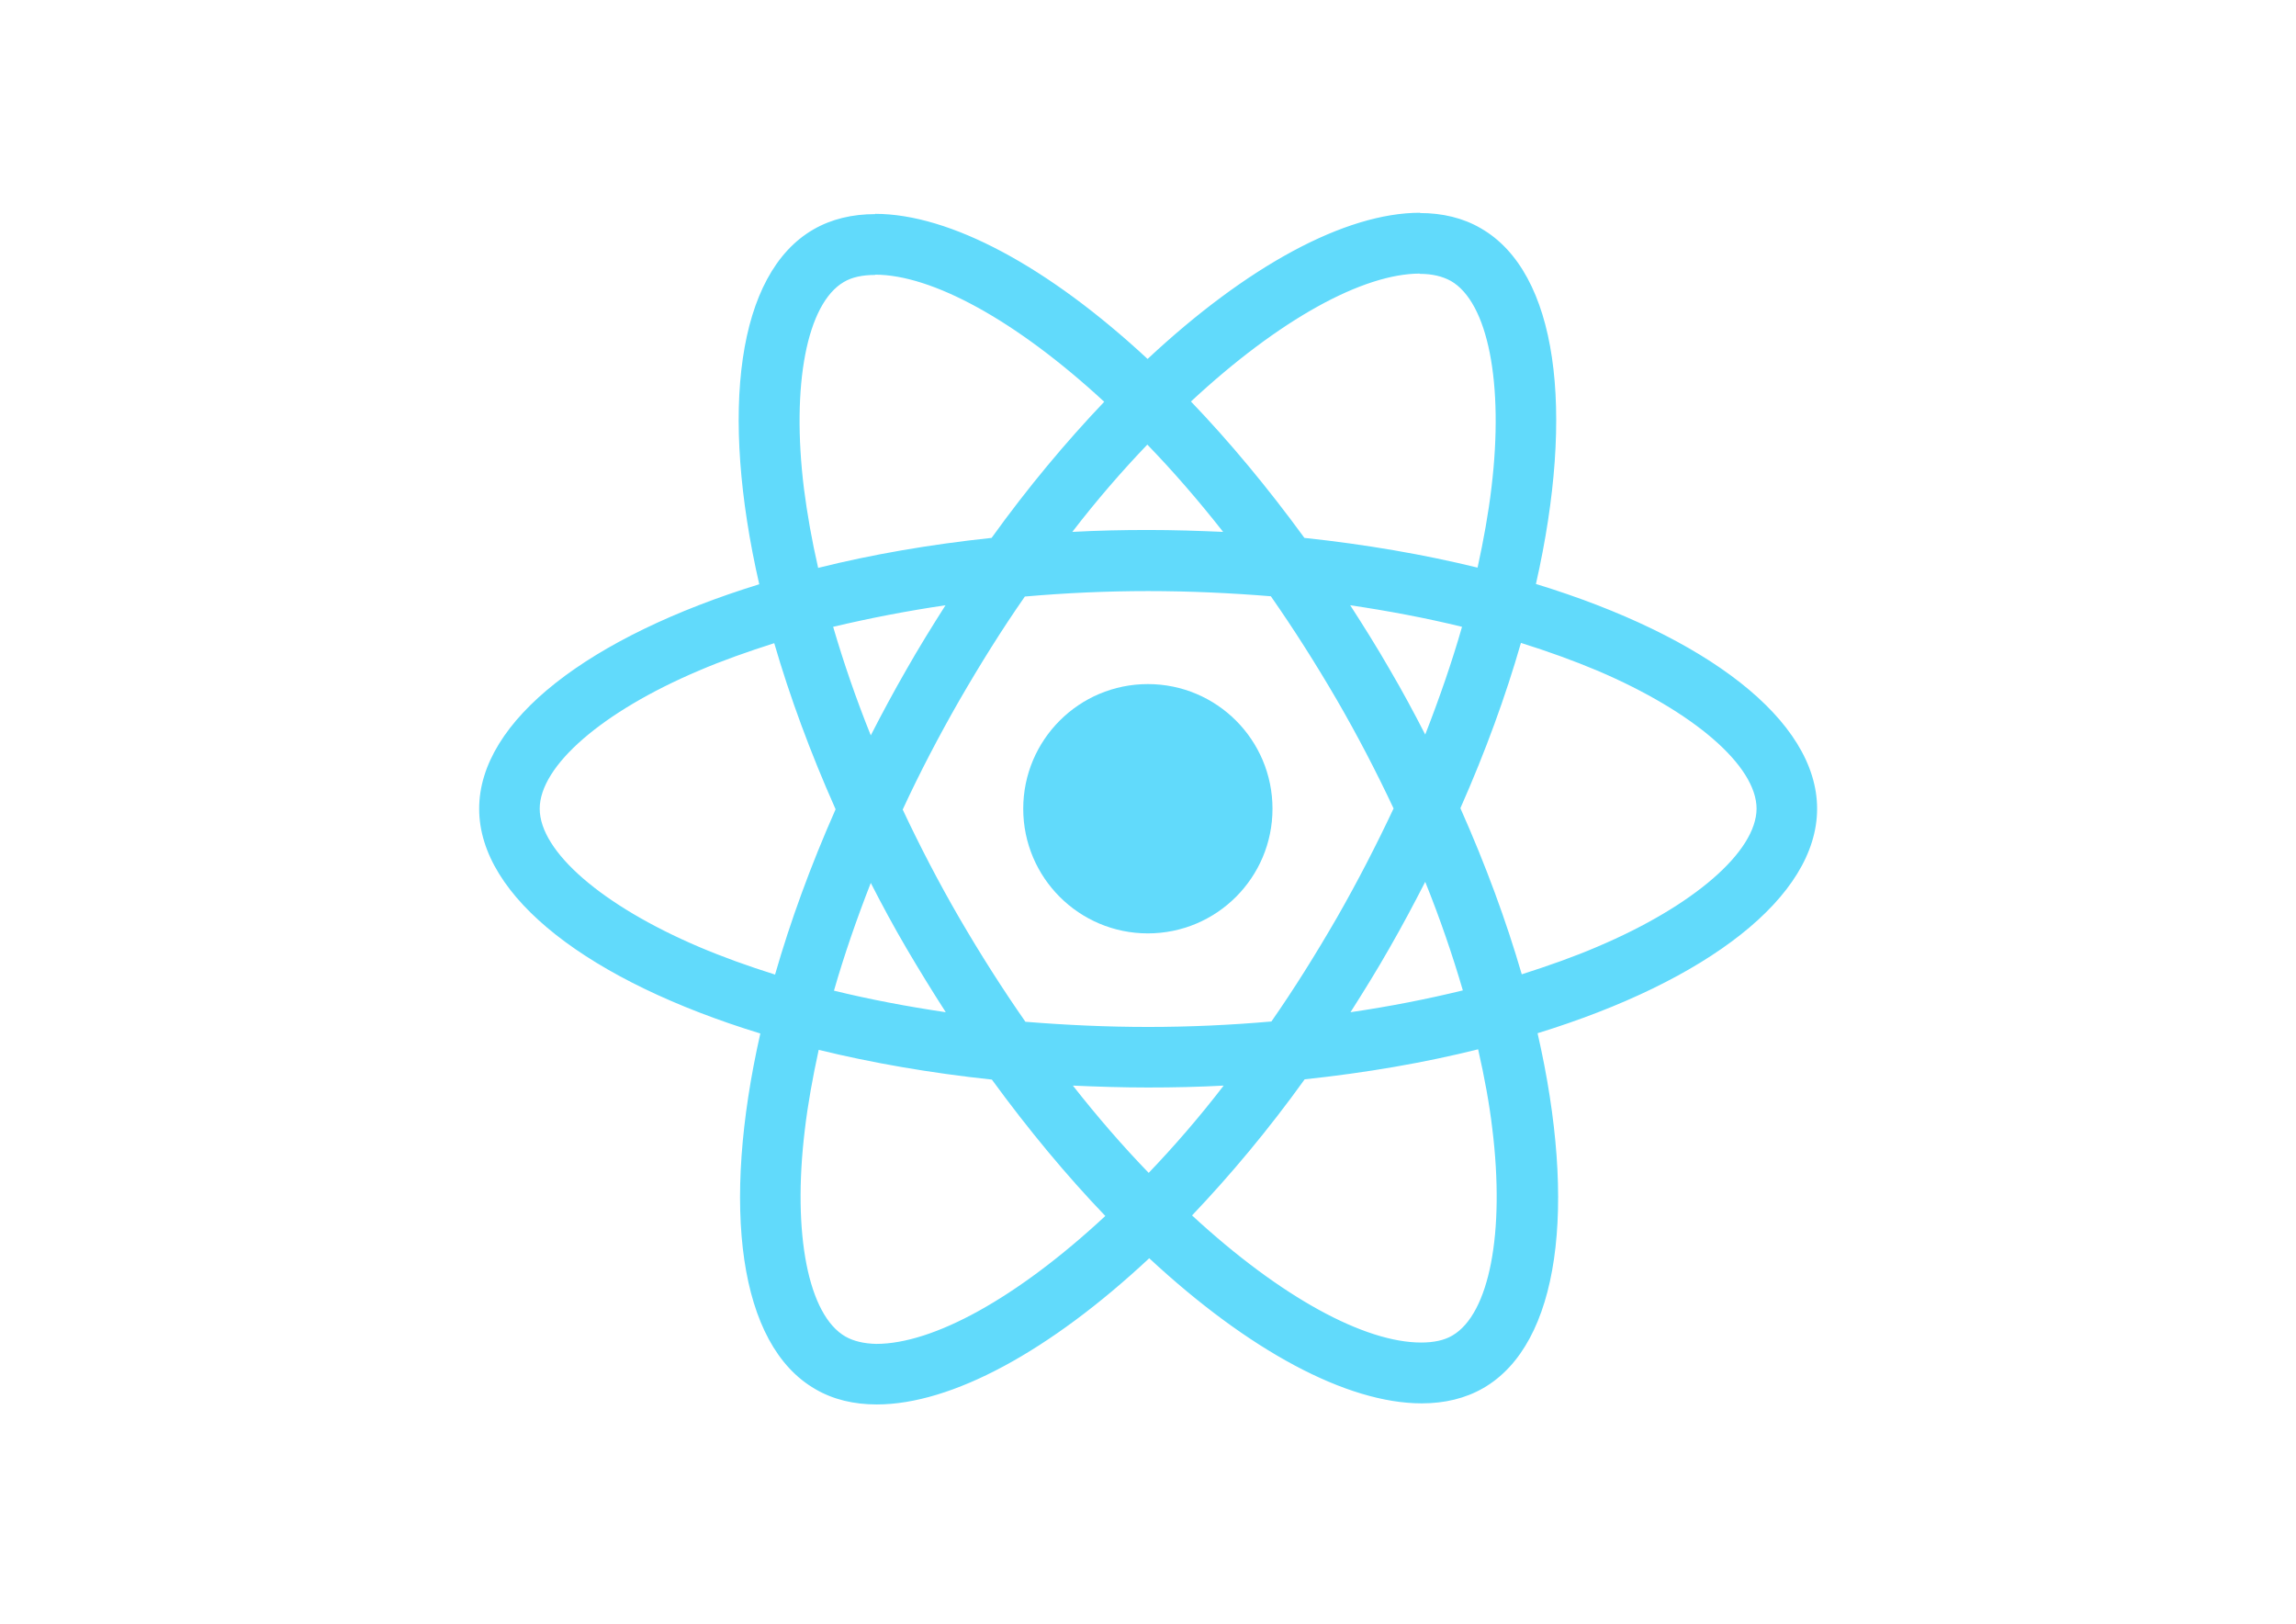
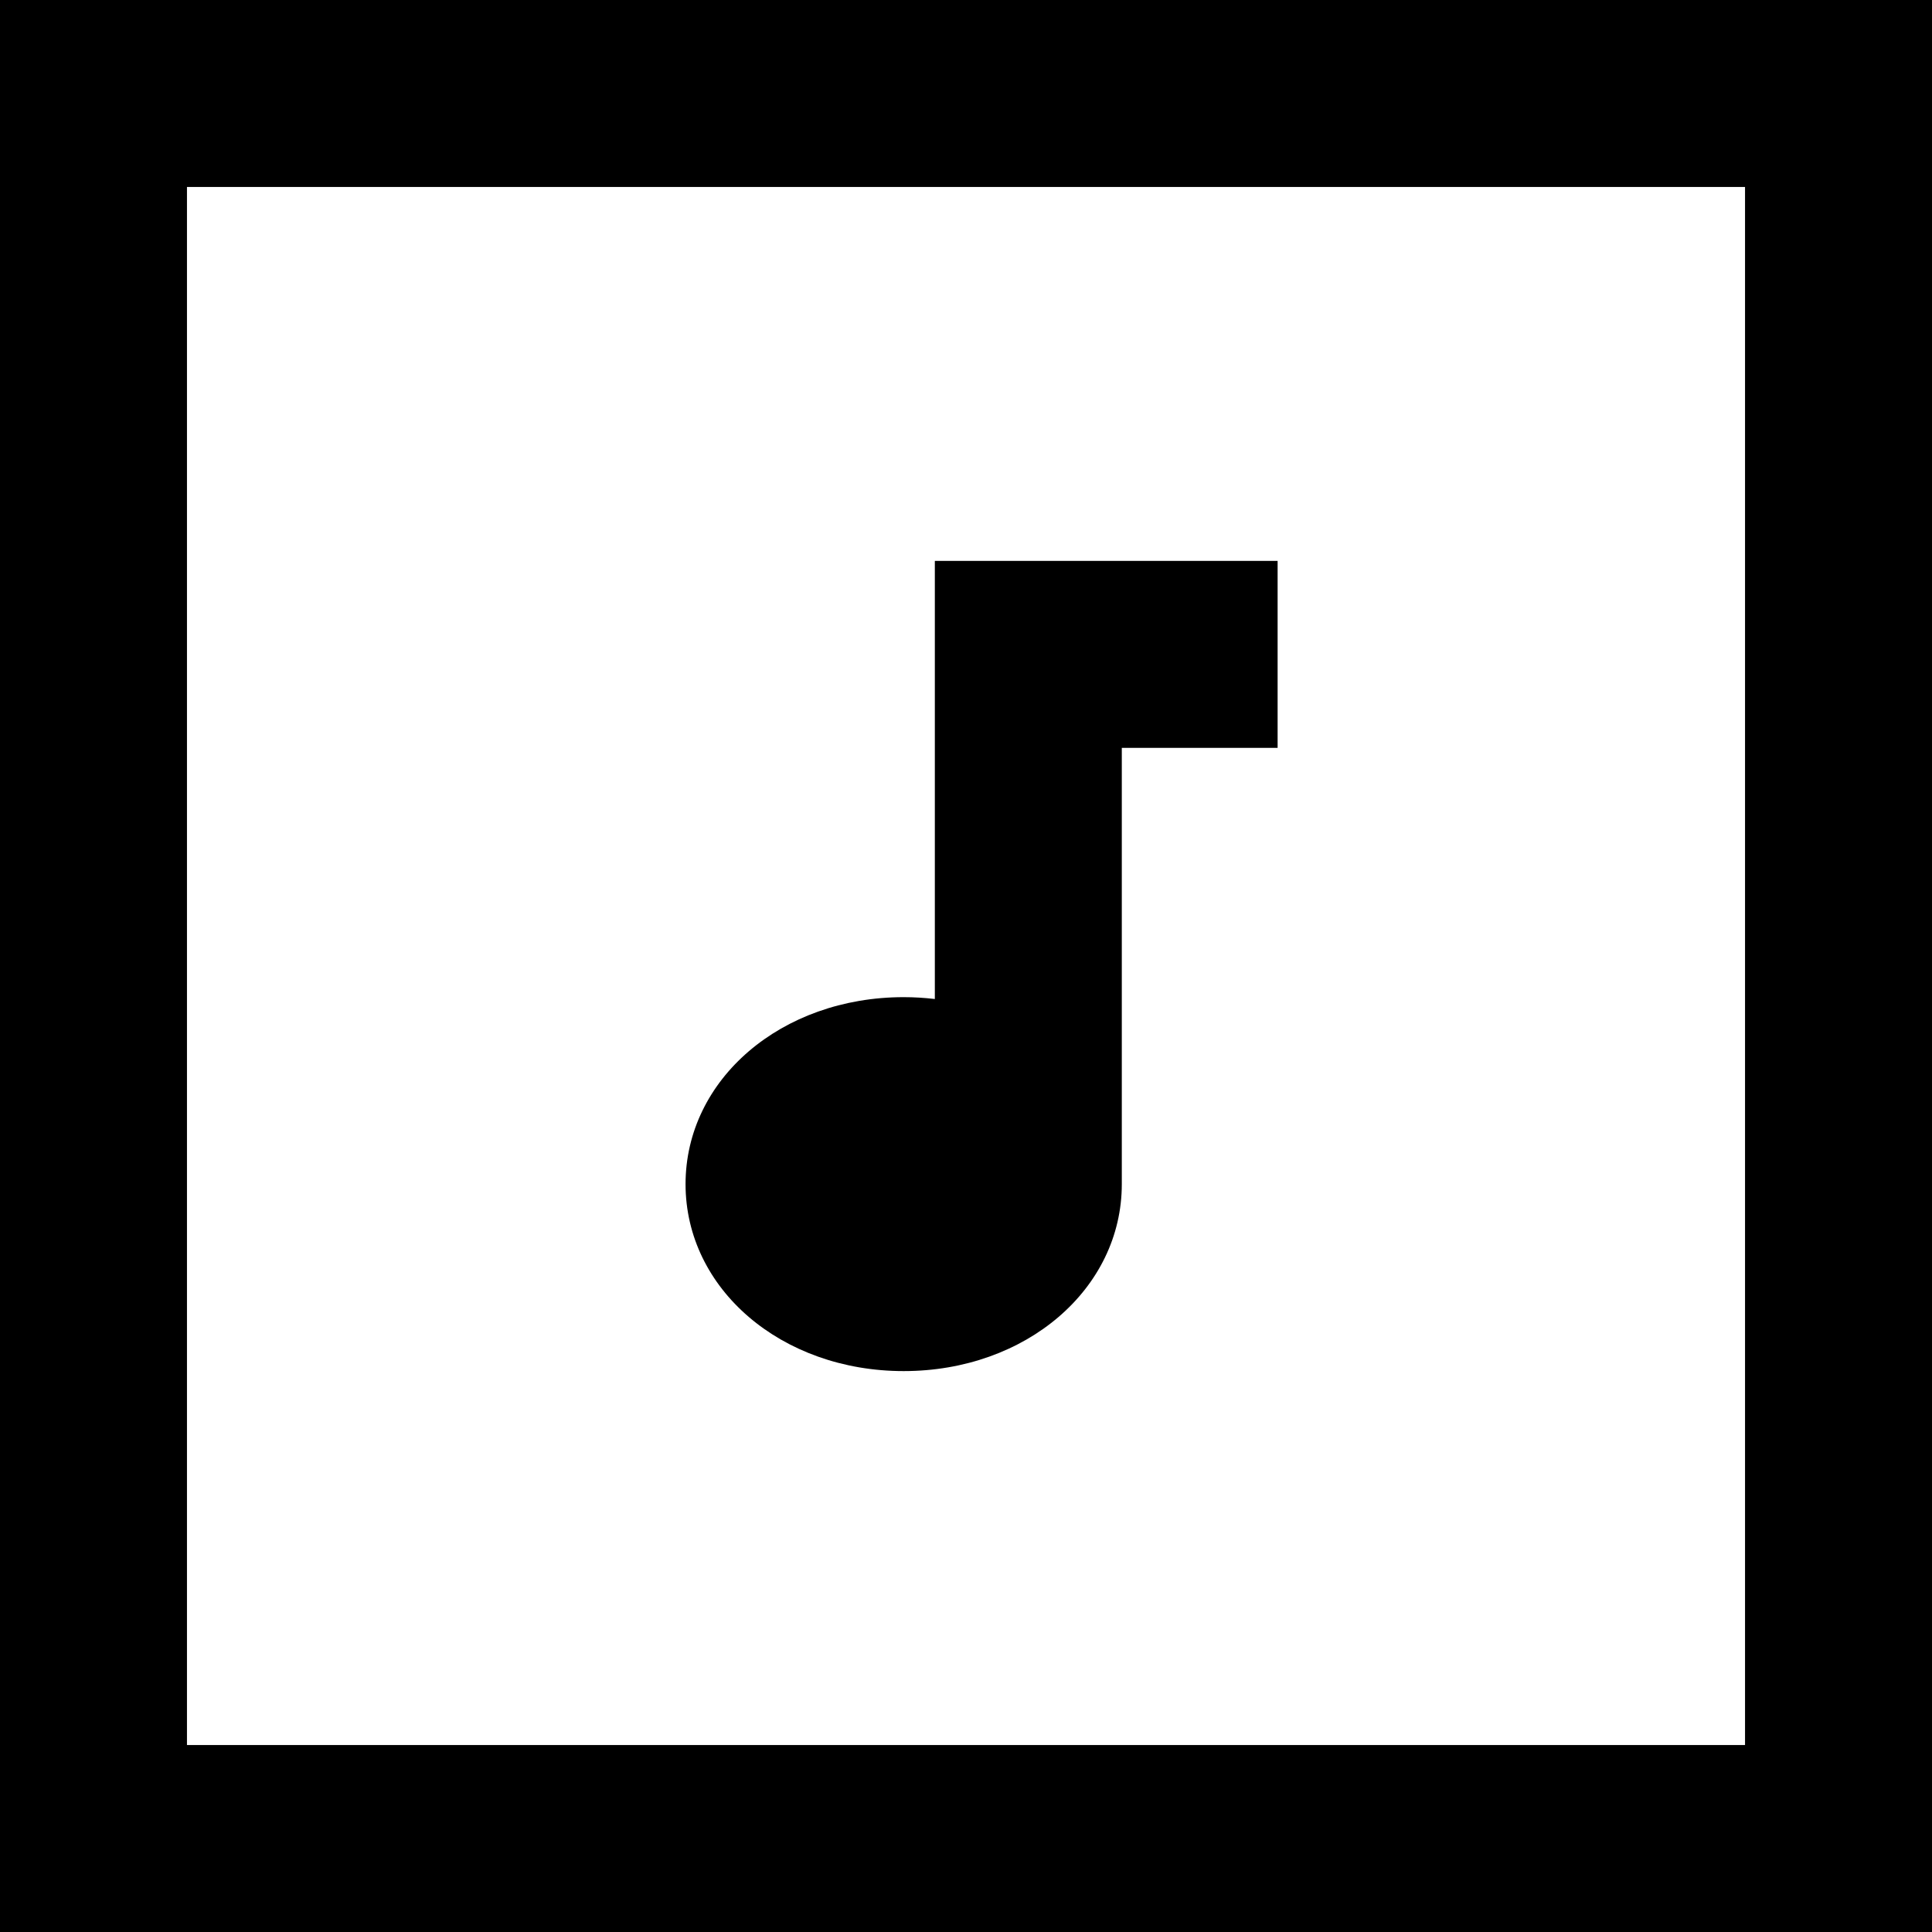
- <svg xmlns="http://www.w3.org/2000/svg" viewBox="0 0 841.9 595.3">
-   <g fill="#61DAFB">
-     <path d="M666.3 296.5c0-32.5-40.7-63.3-103.1-82.4 14.4-63.6 8-114.2-20.2-130.4-6.5-3.8-14.1-5.6-22.4-5.6v22.3c4.6 0 8.3.9 11.4 2.6 13.6 7.8 19.5 37.5 14.9 75.7-1.1 9.4-2.9 19.3-5.1 29.4-19.6-4.8-41-8.5-63.5-10.9-13.5-18.5-27.5-35.3-41.6-50 32.6-30.3 63.2-46.9 84-46.9V78c-27.5 0-63.5 19.6-99.9 53.6-36.4-33.8-72.4-53.2-99.9-53.2v22.3c20.7 0 51.4 16.5 84 46.6-14 14.7-28 31.4-41.3 49.9-22.6 2.4-44 6.1-63.6 11-2.3-10-4-19.7-5.2-29-4.7-38.2 1.1-67.9 14.6-75.8 3-1.8 6.9-2.6 11.5-2.6V78.5c-8.4 0-16 1.8-22.6 5.6-28.1 16.2-34.4 66.7-19.9 130.1-62.2 19.2-102.7 49.9-102.7 82.3 0 32.5 40.7 63.3 103.1 82.4-14.4 63.6-8 114.2 20.2 130.4 6.5 3.8 14.1 5.6 22.5 5.6 27.5 0 63.5-19.6 99.9-53.6 36.4 33.8 72.4 53.2 99.9 53.2 8.4 0 16-1.8 22.6-5.6 28.1-16.2 34.4-66.7 19.9-130.1 62-19.1 102.5-49.9 102.5-82.3zm-130.2-66.7c-3.7 12.9-8.3 26.2-13.5 39.5-4.1-8-8.4-16-13.1-24-4.6-8-9.5-15.8-14.4-23.4 14.2 2.1 27.9 4.7 41 7.9zm-45.8 106.5c-7.8 13.5-15.8 26.3-24.1 38.2-14.9 1.3-30 2-45.2 2-15.1 0-30.2-.7-45-1.9-8.3-11.9-16.4-24.6-24.2-38-7.6-13.1-14.5-26.4-20.8-39.8 6.2-13.4 13.2-26.8 20.7-39.9 7.8-13.5 15.8-26.3 24.1-38.2 14.9-1.3 30-2 45.2-2 15.1 0 30.2.7 45 1.9 8.3 11.9 16.4 24.6 24.2 38 7.6 13.1 14.5 26.4 20.8 39.8-6.3 13.4-13.2 26.8-20.7 39.9zm32.3-13c5.4 13.4 10 26.8 13.8 39.8-13.1 3.2-26.9 5.9-41.2 8 4.9-7.7 9.8-15.6 14.4-23.7 4.6-8 8.9-16.1 13-24.1zM421.2 430c-9.3-9.6-18.6-20.3-27.8-32 9 .4 18.2.7 27.5.7 9.4 0 18.7-.2 27.8-.7-9 11.7-18.3 22.4-27.5 32zm-74.4-58.9c-14.2-2.1-27.9-4.7-41-7.9 3.7-12.9 8.3-26.2 13.5-39.5 4.1 8 8.4 16 13.1 24 4.7 8 9.5 15.8 14.4 23.4zM420.7 163c9.3 9.6 18.6 20.3 27.8 32-9-.4-18.2-.7-27.5-.7-9.4 0-18.7.2-27.8.7 9-11.7 18.3-22.4 27.5-32zm-74 58.9c-4.9 7.7-9.8 15.6-14.4 23.7-4.6 8-8.9 16-13 24-5.4-13.4-10-26.8-13.8-39.8 13.1-3.1 26.9-5.8 41.2-7.9zm-90.5 125.2c-35.4-15.1-58.3-34.9-58.3-50.6 0-15.7 22.9-35.6 58.3-50.6 8.6-3.7 18-7 27.7-10.1 5.7 19.6 13.2 40 22.5 60.9-9.2 20.8-16.6 41.1-22.2 60.6-9.9-3.1-19.3-6.5-28-10.2zM310 490c-13.6-7.8-19.5-37.5-14.9-75.7 1.1-9.4 2.9-19.3 5.1-29.4 19.6 4.8 41 8.5 63.5 10.9 13.5 18.5 27.5 35.3 41.6 50-32.6 30.3-63.2 46.9-84 46.9-4.5-.1-8.3-1-11.3-2.7zm237.2-76.2c4.7 38.2-1.1 67.9-14.6 75.8-3 1.8-6.9 2.6-11.5 2.6-20.7 0-51.4-16.5-84-46.6 14-14.7 28-31.4 41.3-49.9 22.6-2.4 44-6.1 63.6-11 2.3 10.1 4.1 19.8 5.2 29.1zm38.5-66.7c-8.6 3.7-18 7-27.7 10.1-5.7-19.6-13.2-40-22.5-60.9 9.2-20.8 16.6-41.1 22.2-60.6 9.9 3.1 19.3 6.5 28.1 10.2 35.4 15.1 58.3 34.9 58.3 50.6-.1 15.7-23 35.6-58.4 50.6zM320.8 78.4z" />
-     <circle cx="420.9" cy="296.5" r="45.7" />
-     <path d="M520.5 78.1z" />
+ <svg xmlns="http://www.w3.org/2000/svg" fill="#000000" height="800px" width="800px" version="1.1" id="Layer_1" viewBox="0 0 512 512" xml:space="preserve">
+   <g>
+     <g>
+       <path d="M0,0v512h512V0H0z M462.452,462.452H49.548V49.548h412.903V462.452z" />
+     </g>
+   </g>
+   <g>
+     <g>
+       <path d="M247.742,148.645v116.103c-2.694-0.317-5.447-0.491-8.258-0.491c-32.415,0-57.806,21.765-57.806,49.548    s25.392,49.548,57.806,49.548s57.806-21.765,57.806-49.548V198.194h41.29v-49.548H247.742z" />
+     </g>
  </g>
</svg>
